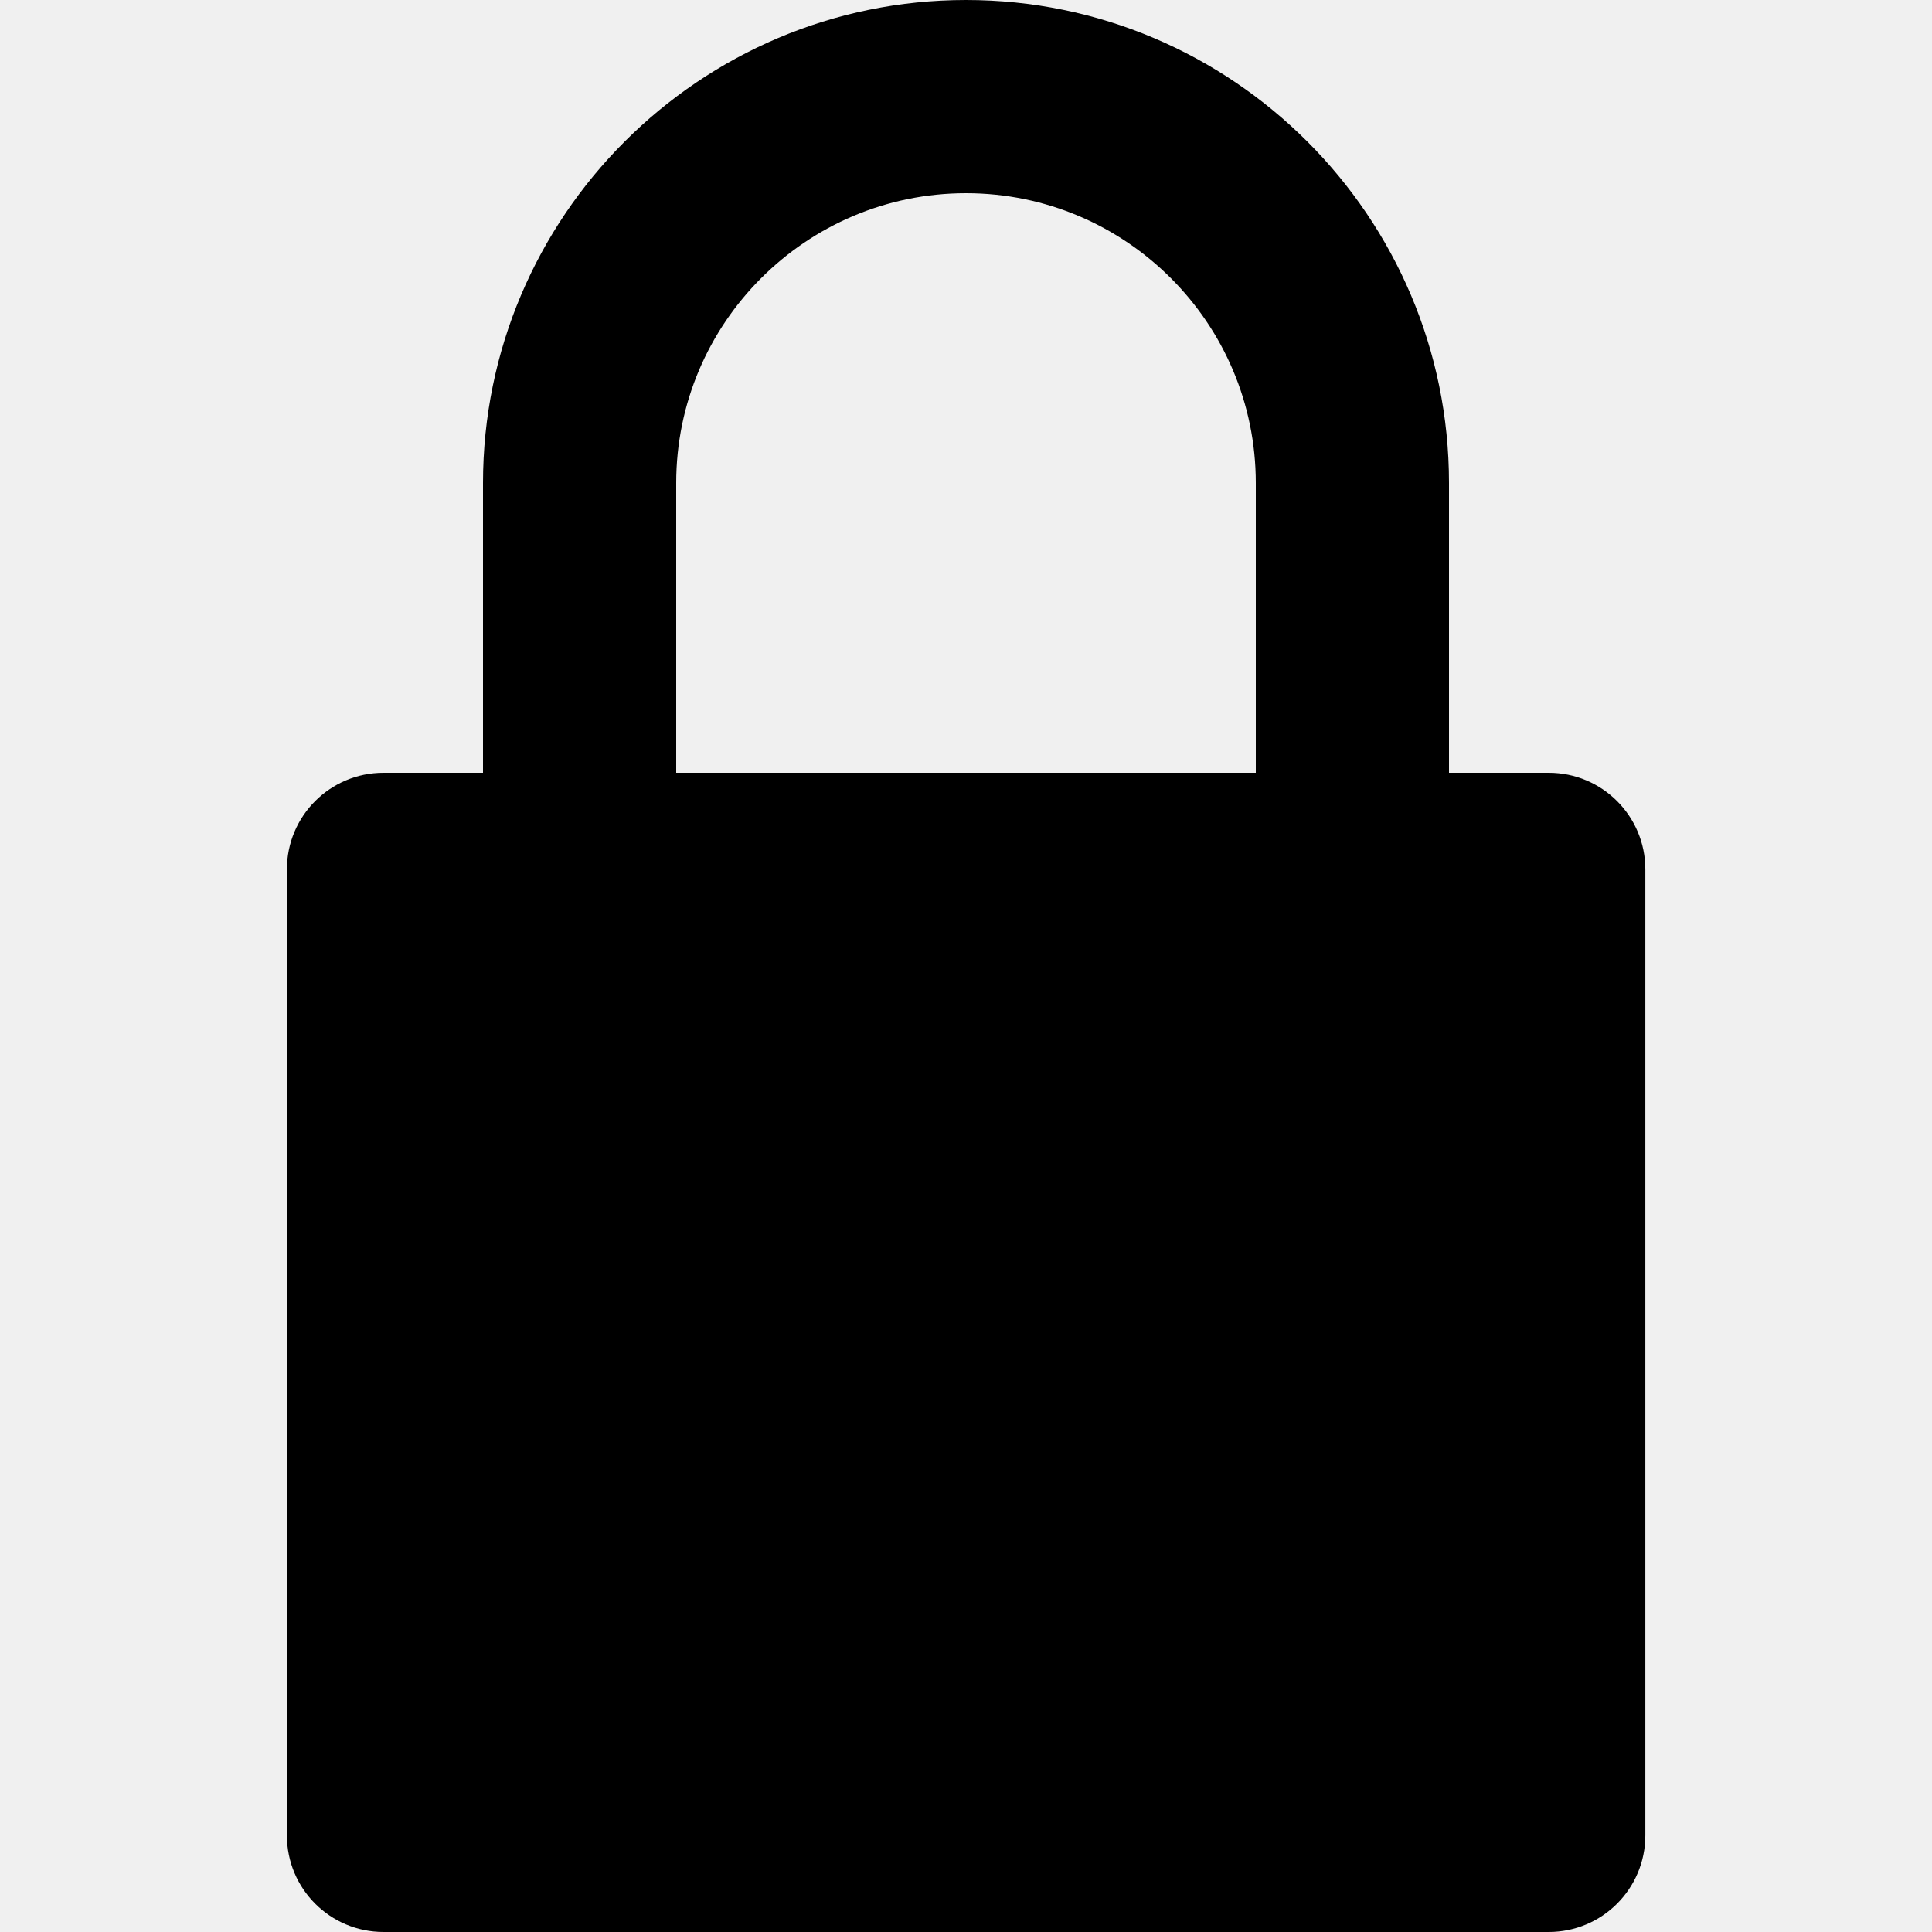
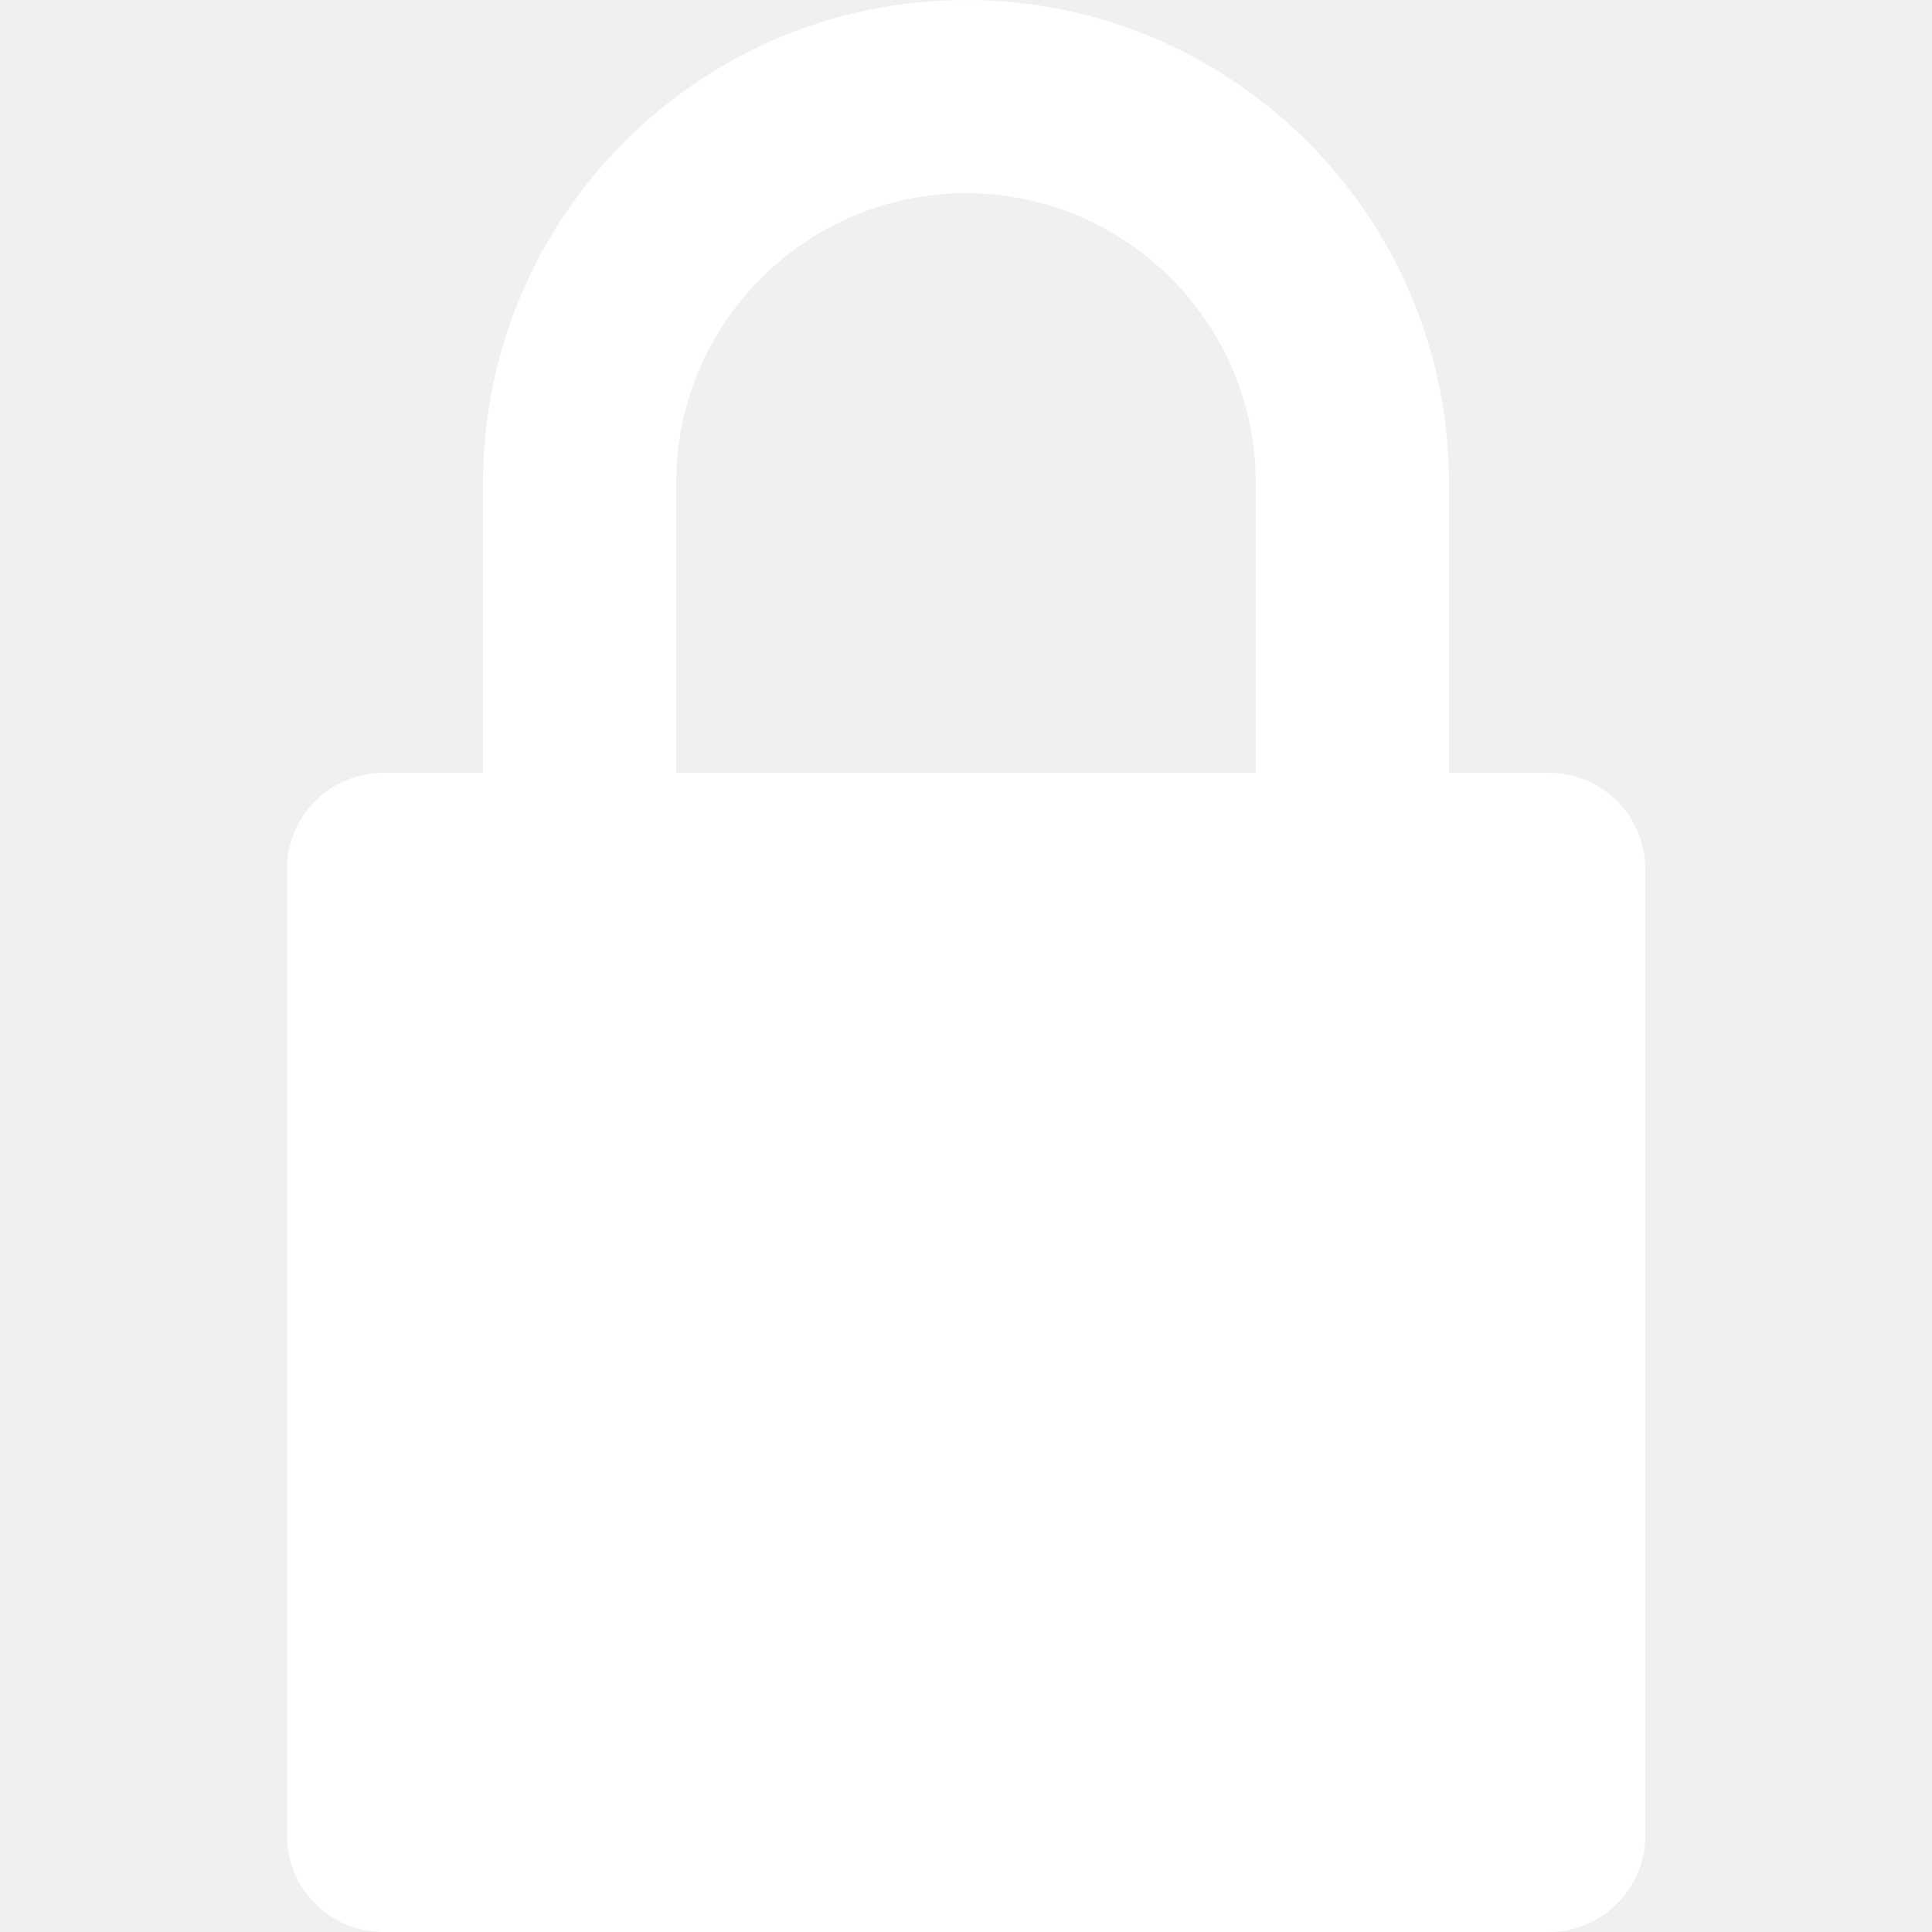
- <svg xmlns="http://www.w3.org/2000/svg" id="Layer_1" data-name="Layer 1" viewBox="0 0 80 80">
+ <svg xmlns="http://www.w3.org/2000/svg" id="Layer_1" data-name="Layer 1" viewBox="0 0 80 80" fill="#ffffff">
  <path d="M64.12,32h-4.12v-12C60,8.97,51.03,0,40,0s-20,8.97-20,20v12h-4.12c-2.21,0-4,1.79-4,4v40c0,2.21,1.79,4,4,4h48.25c2.21,0,4-1.79,4-4v-40c0-2.21-1.79-4-4-4ZM28,20c0-6.62,5.38-12,12-12s12,5.38,12,12v12h-24v-12Z" />
</svg>
